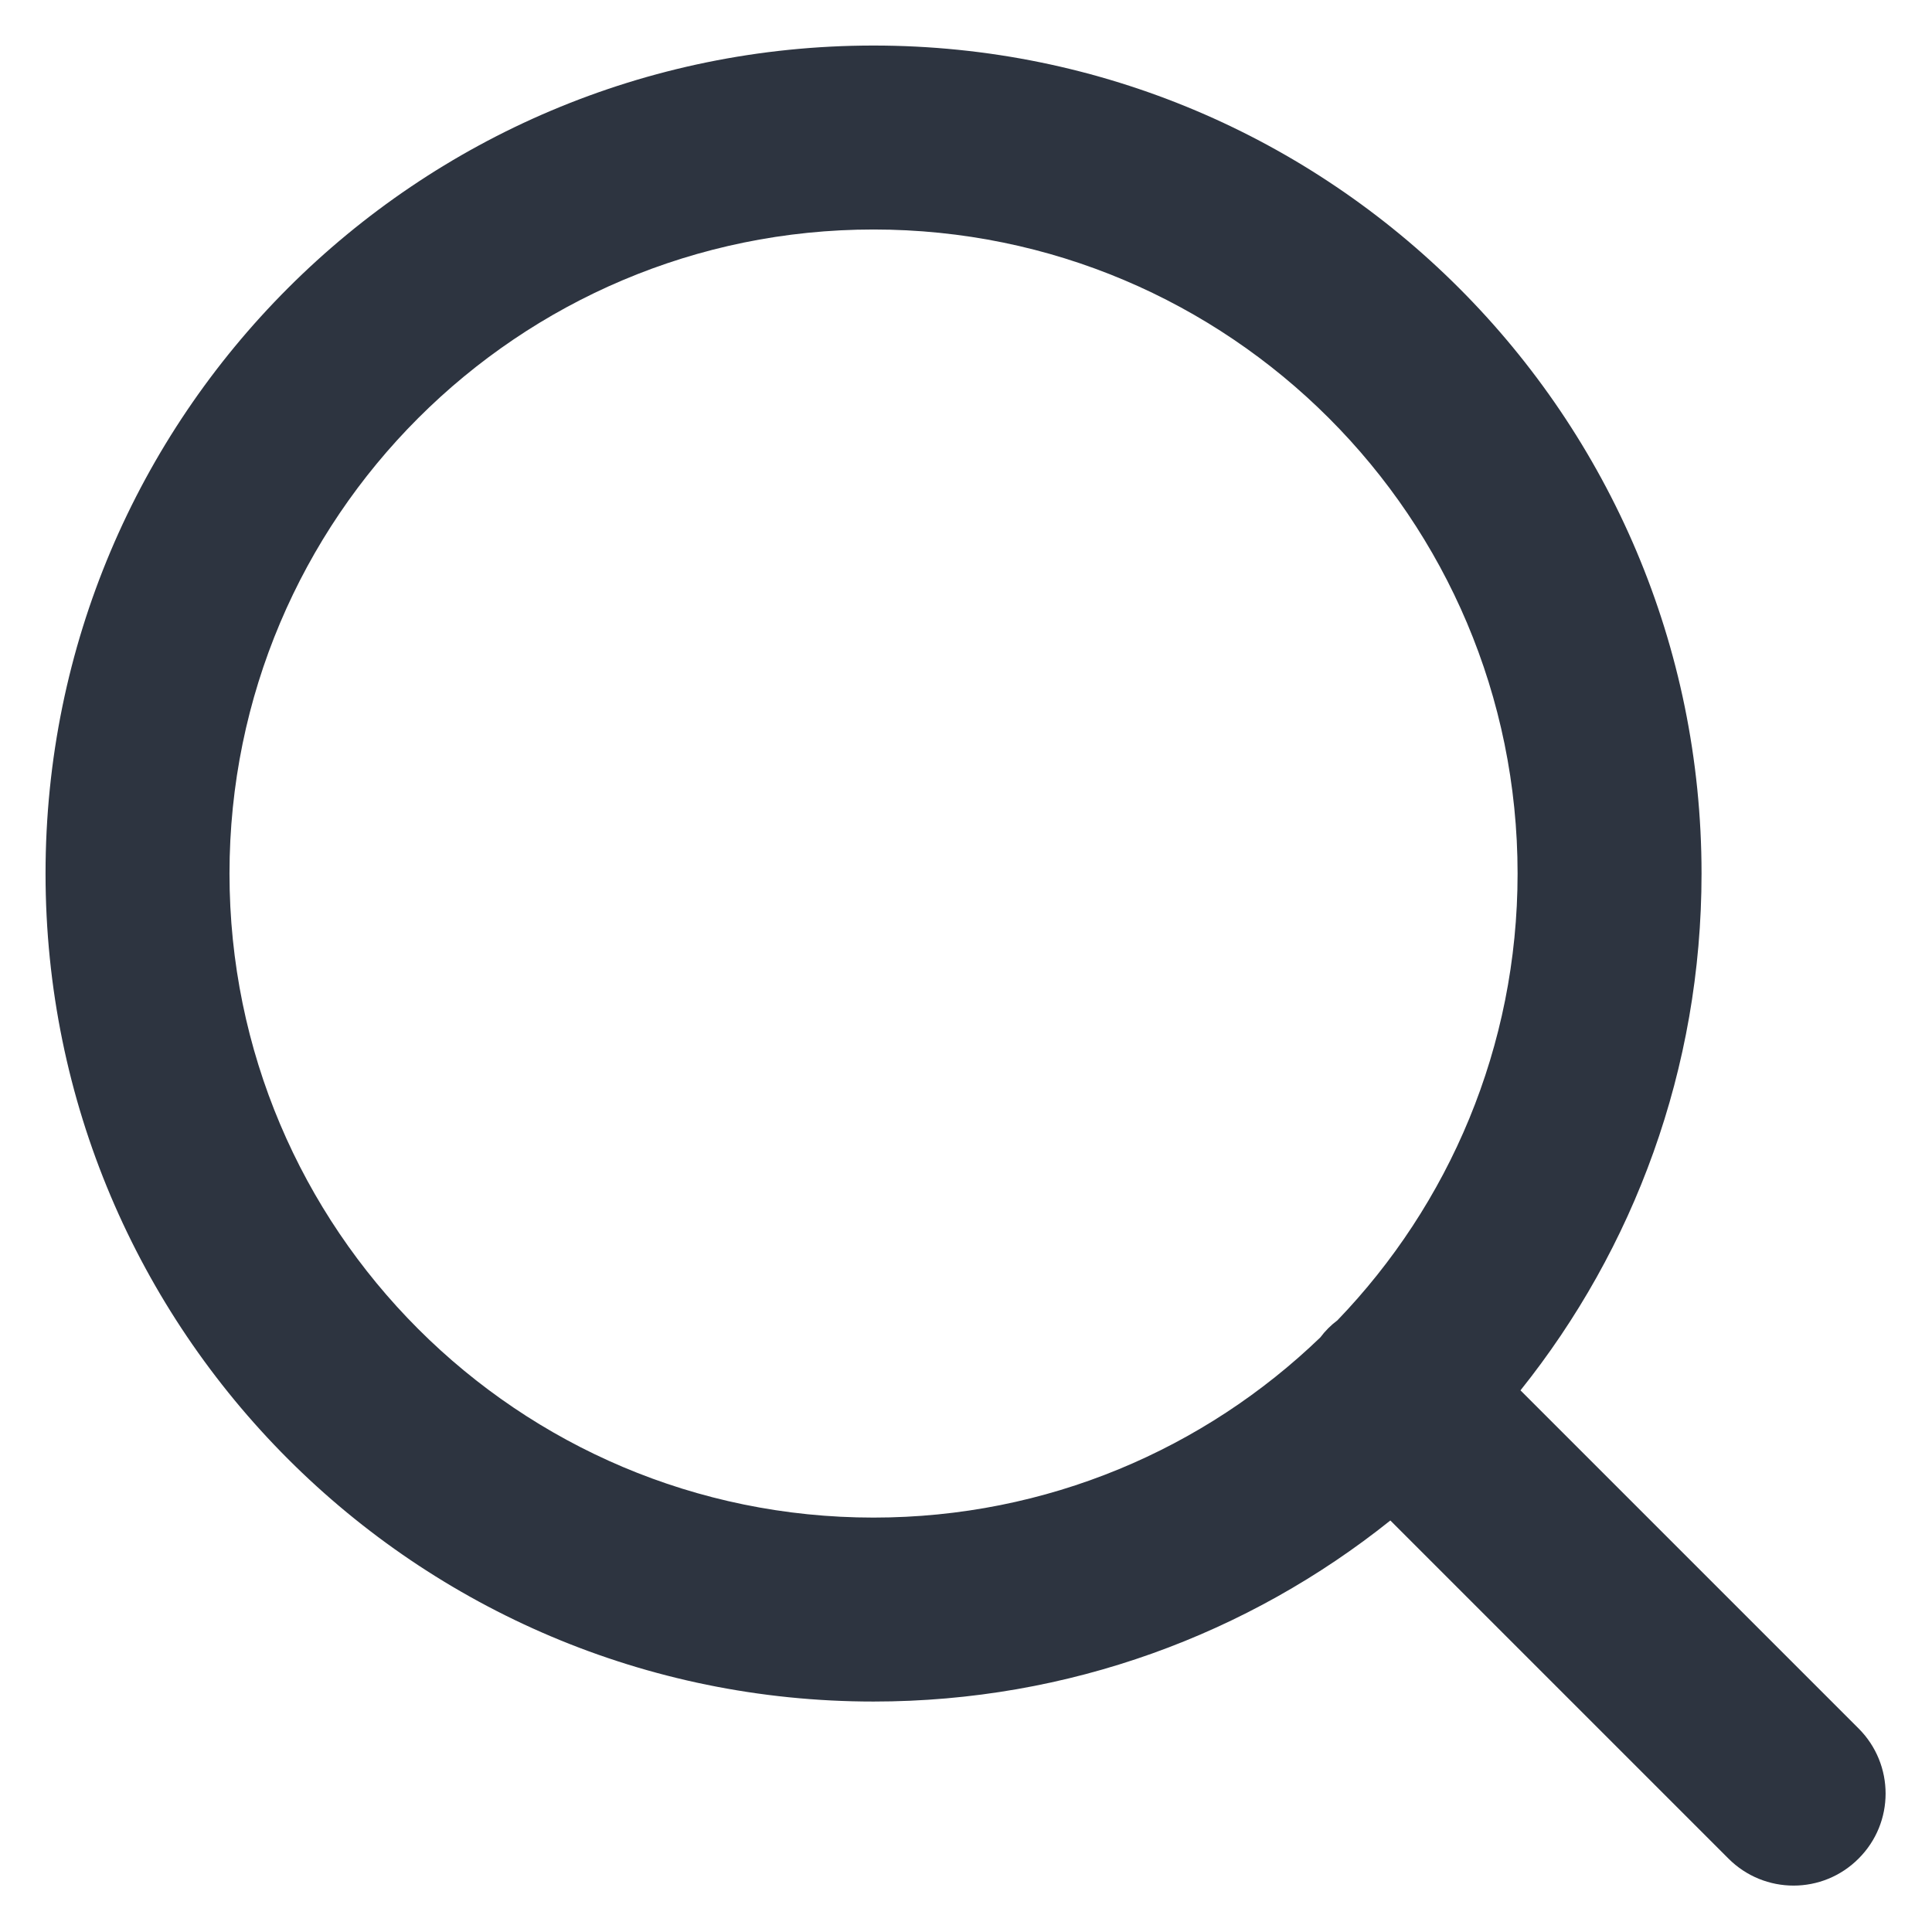
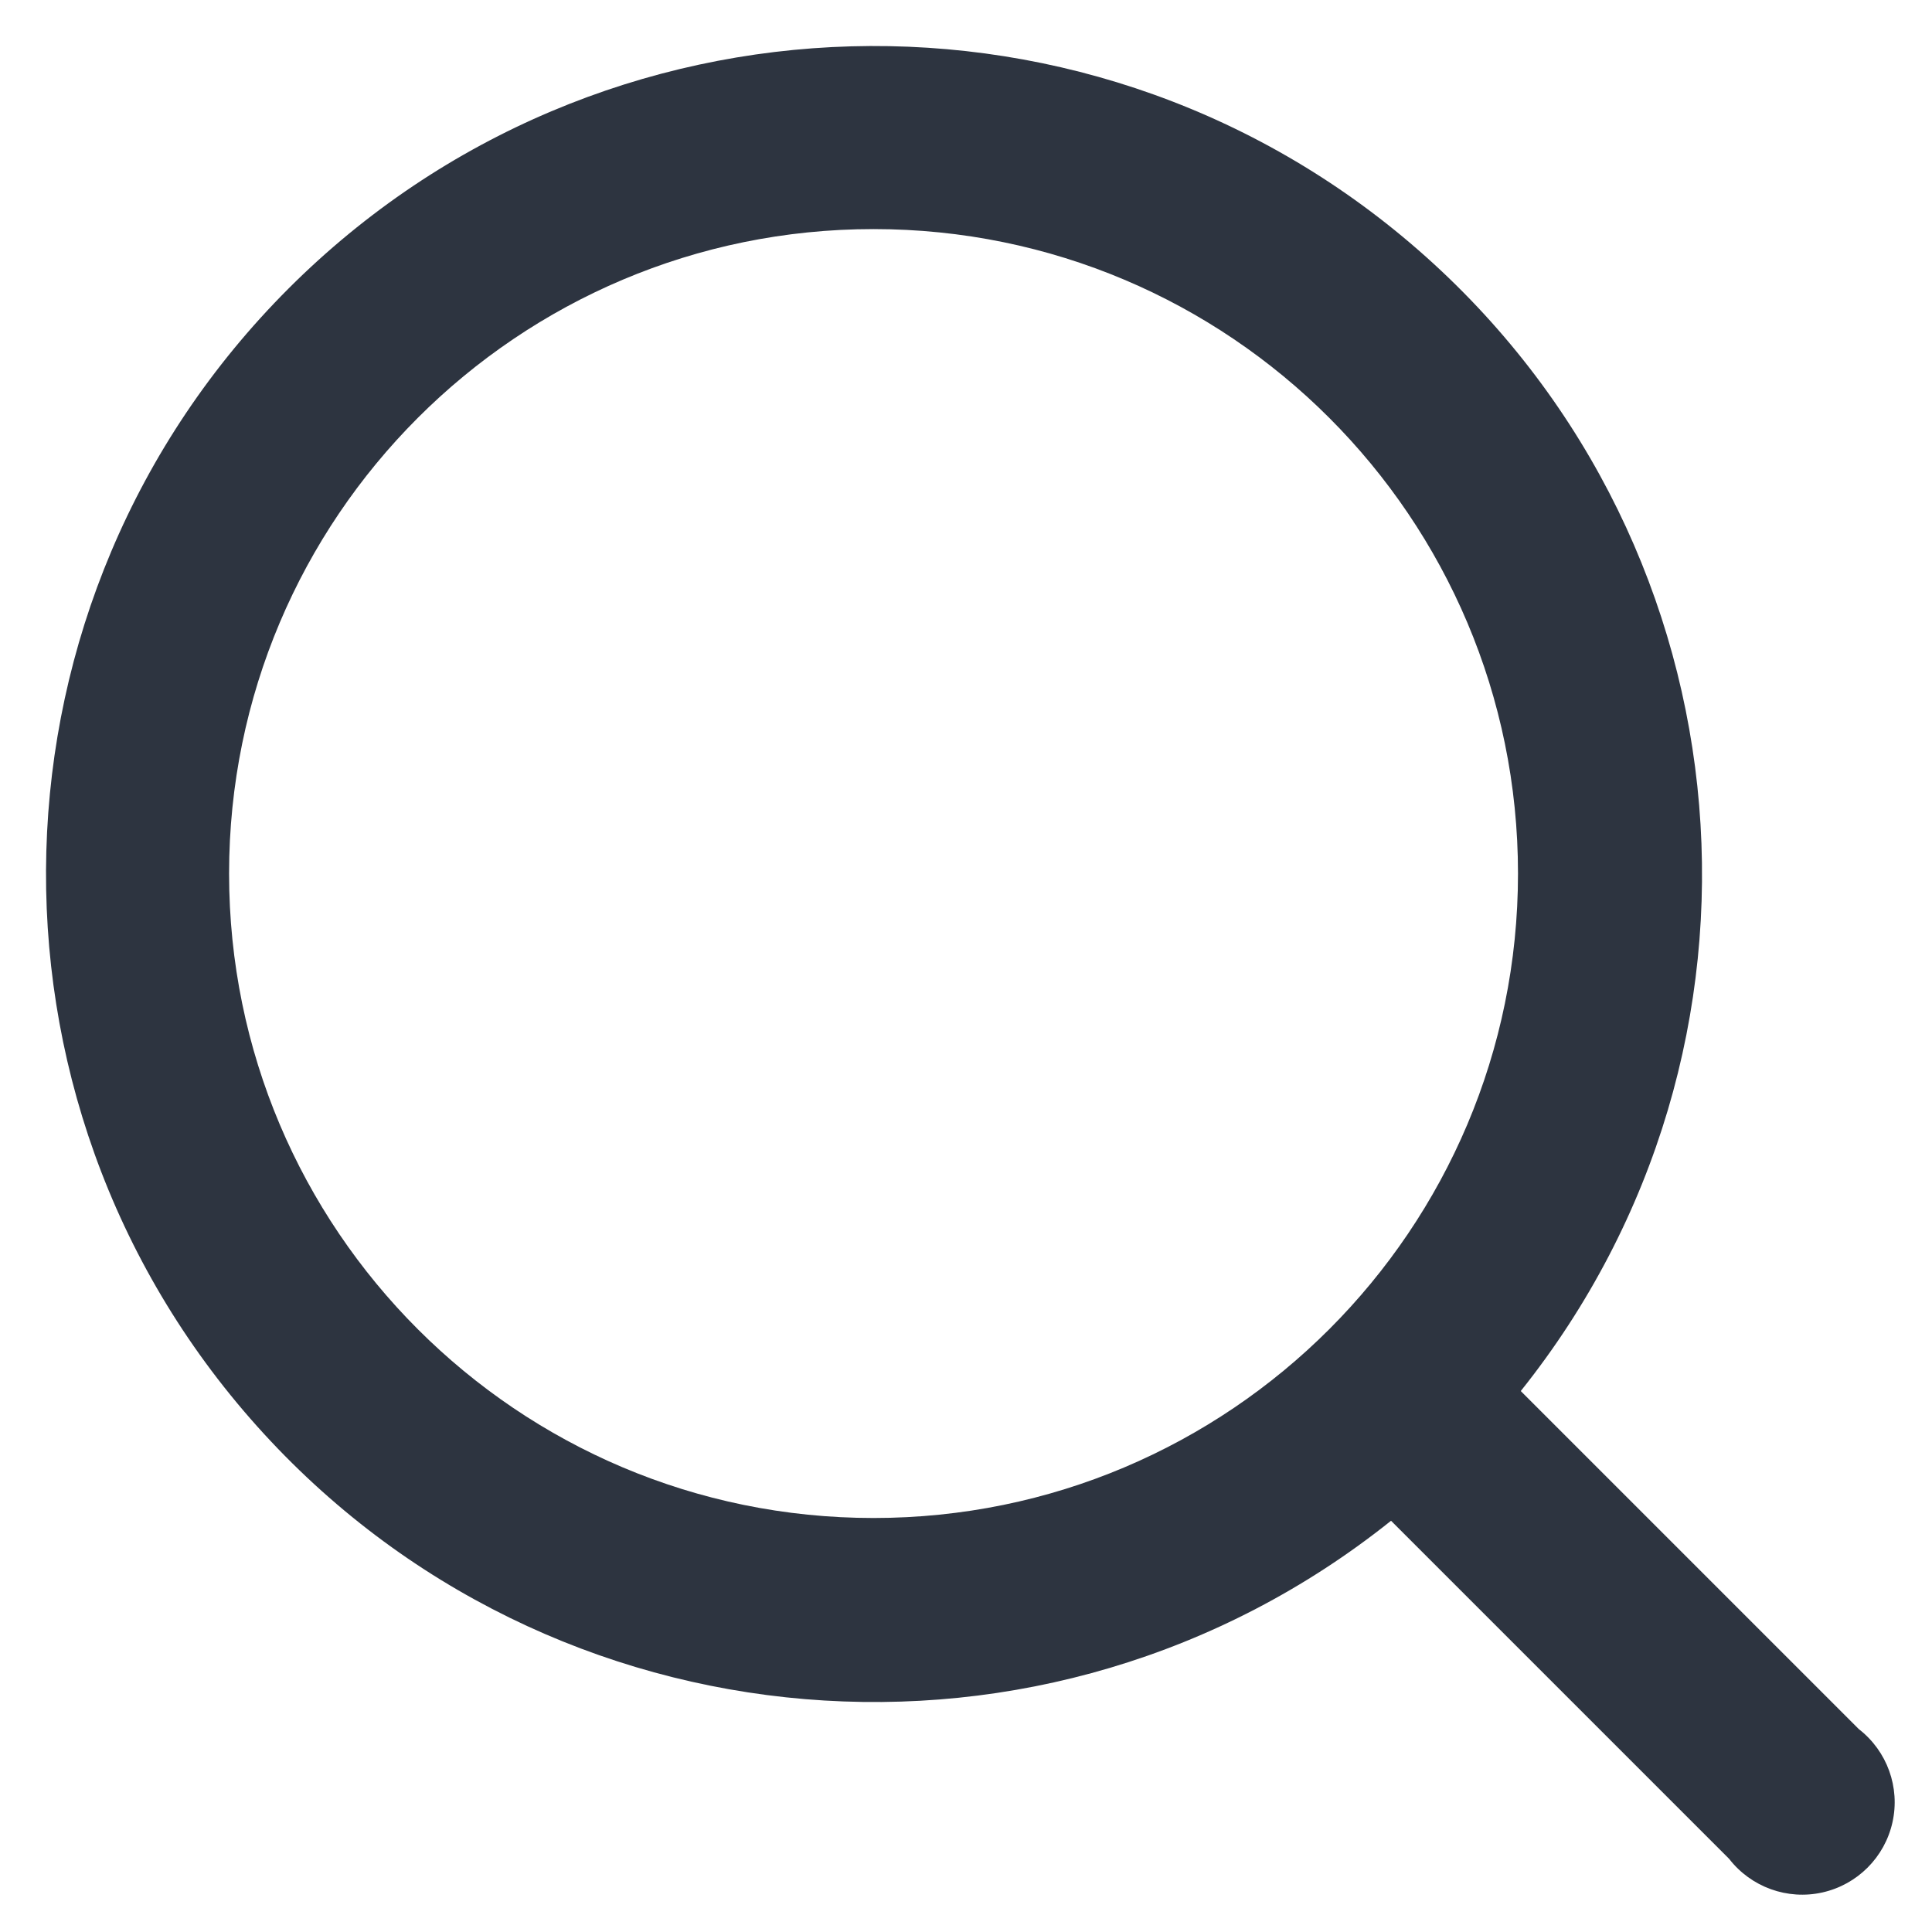
- <svg xmlns="http://www.w3.org/2000/svg" width="14" height="14" viewBox="0 0 14 14" fill="none">
-   <path fill-rule="evenodd" clip-rule="evenodd" d="M1.663 6.33C1.663 3.753 3.753 1.663 6.33 1.663C8.907 1.663 10.997 3.753 10.997 6.33C10.997 7.587 10.499 8.729 9.691 9.568C9.668 9.585 9.646 9.604 9.625 9.625C9.604 9.646 9.585 9.668 9.568 9.691C8.728 10.5 7.587 10.997 6.33 10.997C3.753 10.997 1.663 8.907 1.663 6.33ZM10.075 11.018C9.049 11.839 7.747 12.33 6.33 12.33C3.016 12.33 0.33 9.644 0.33 6.33C0.33 3.016 3.016 0.33 6.33 0.33C9.644 0.33 12.33 3.016 12.33 6.33C12.33 7.747 11.839 9.049 11.018 10.075L13.468 12.525C13.729 12.786 13.729 13.208 13.468 13.468C13.208 13.729 12.786 13.729 12.525 13.468L10.075 11.018Z" fill="#2D3440" />
+ <svg xmlns="http://www.w3.org/2000/svg" width="14" height="14" fill="none">
+   <path fill-rule="evenodd" clip-rule="evenodd" d="M1.66 6.33a4.67 4.67 0 1 1 9.34 0 4.67 4.67 0 0 1-9.34 0Zm8.42 4.69a6 6 0 1 1 .94-.94l2.45 2.45a.67.67 0 1 1-.94.94l-2.45-2.45Z" fill="#2D3440" />
</svg>
